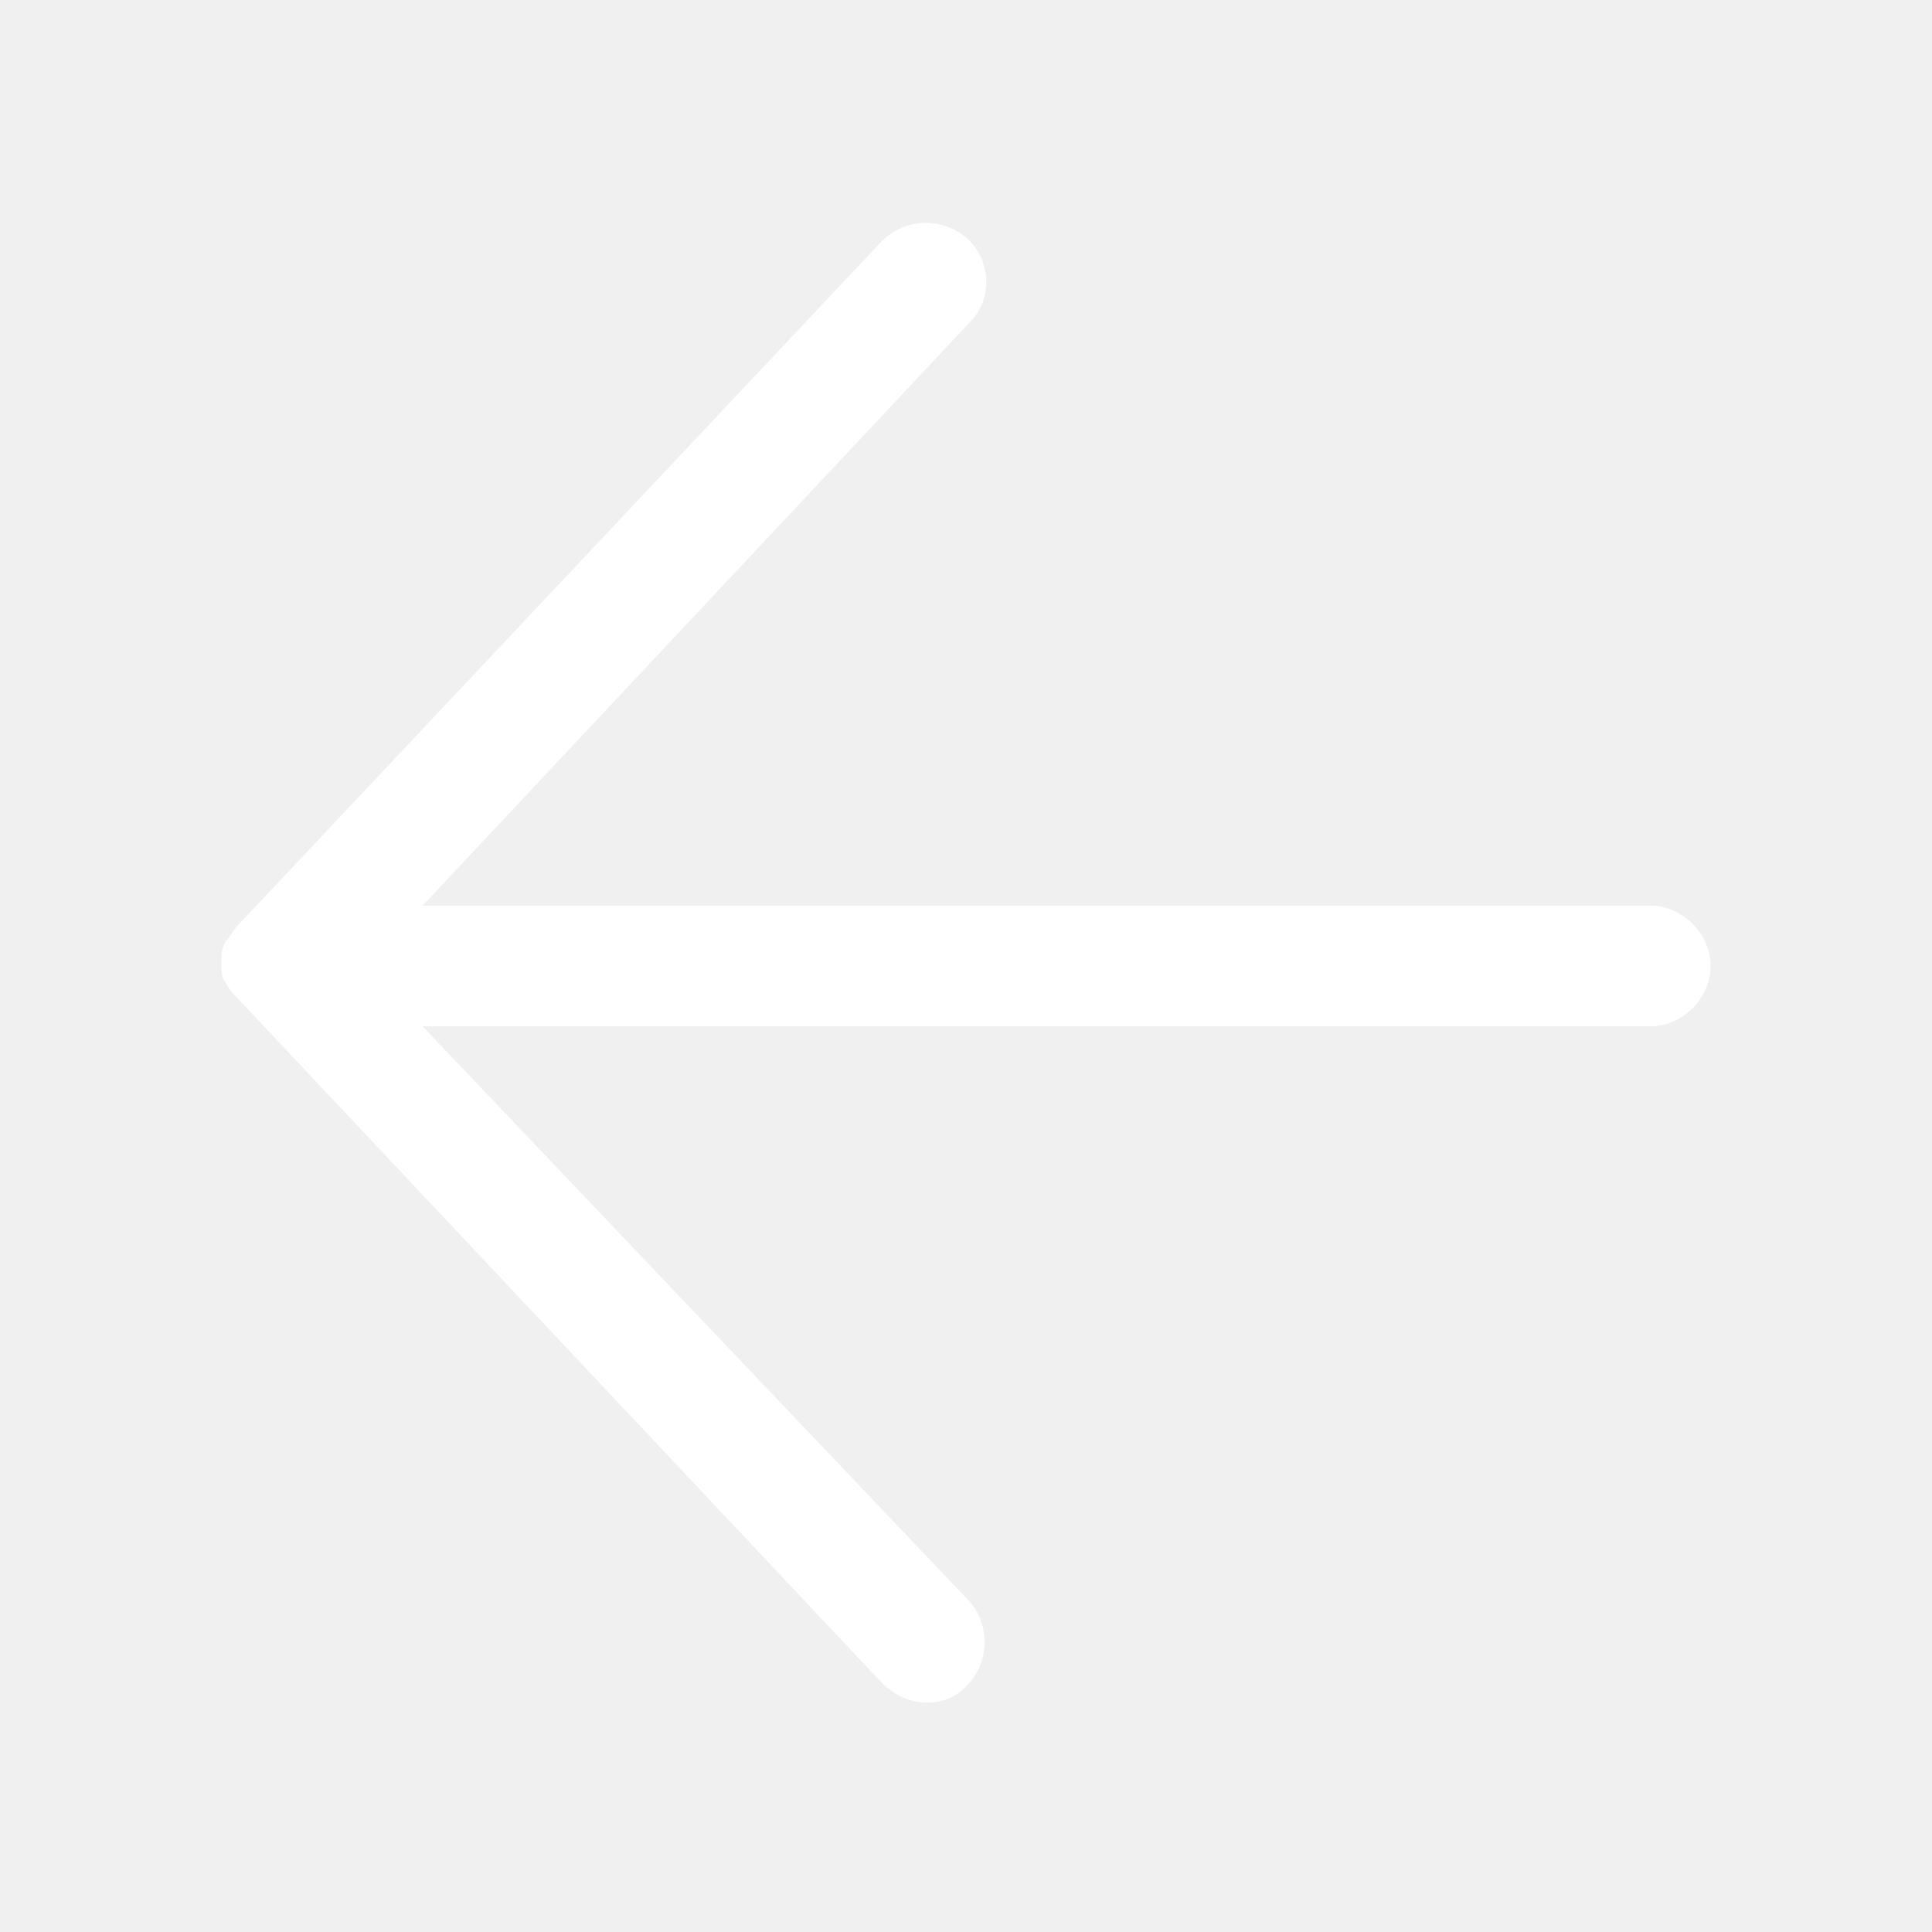
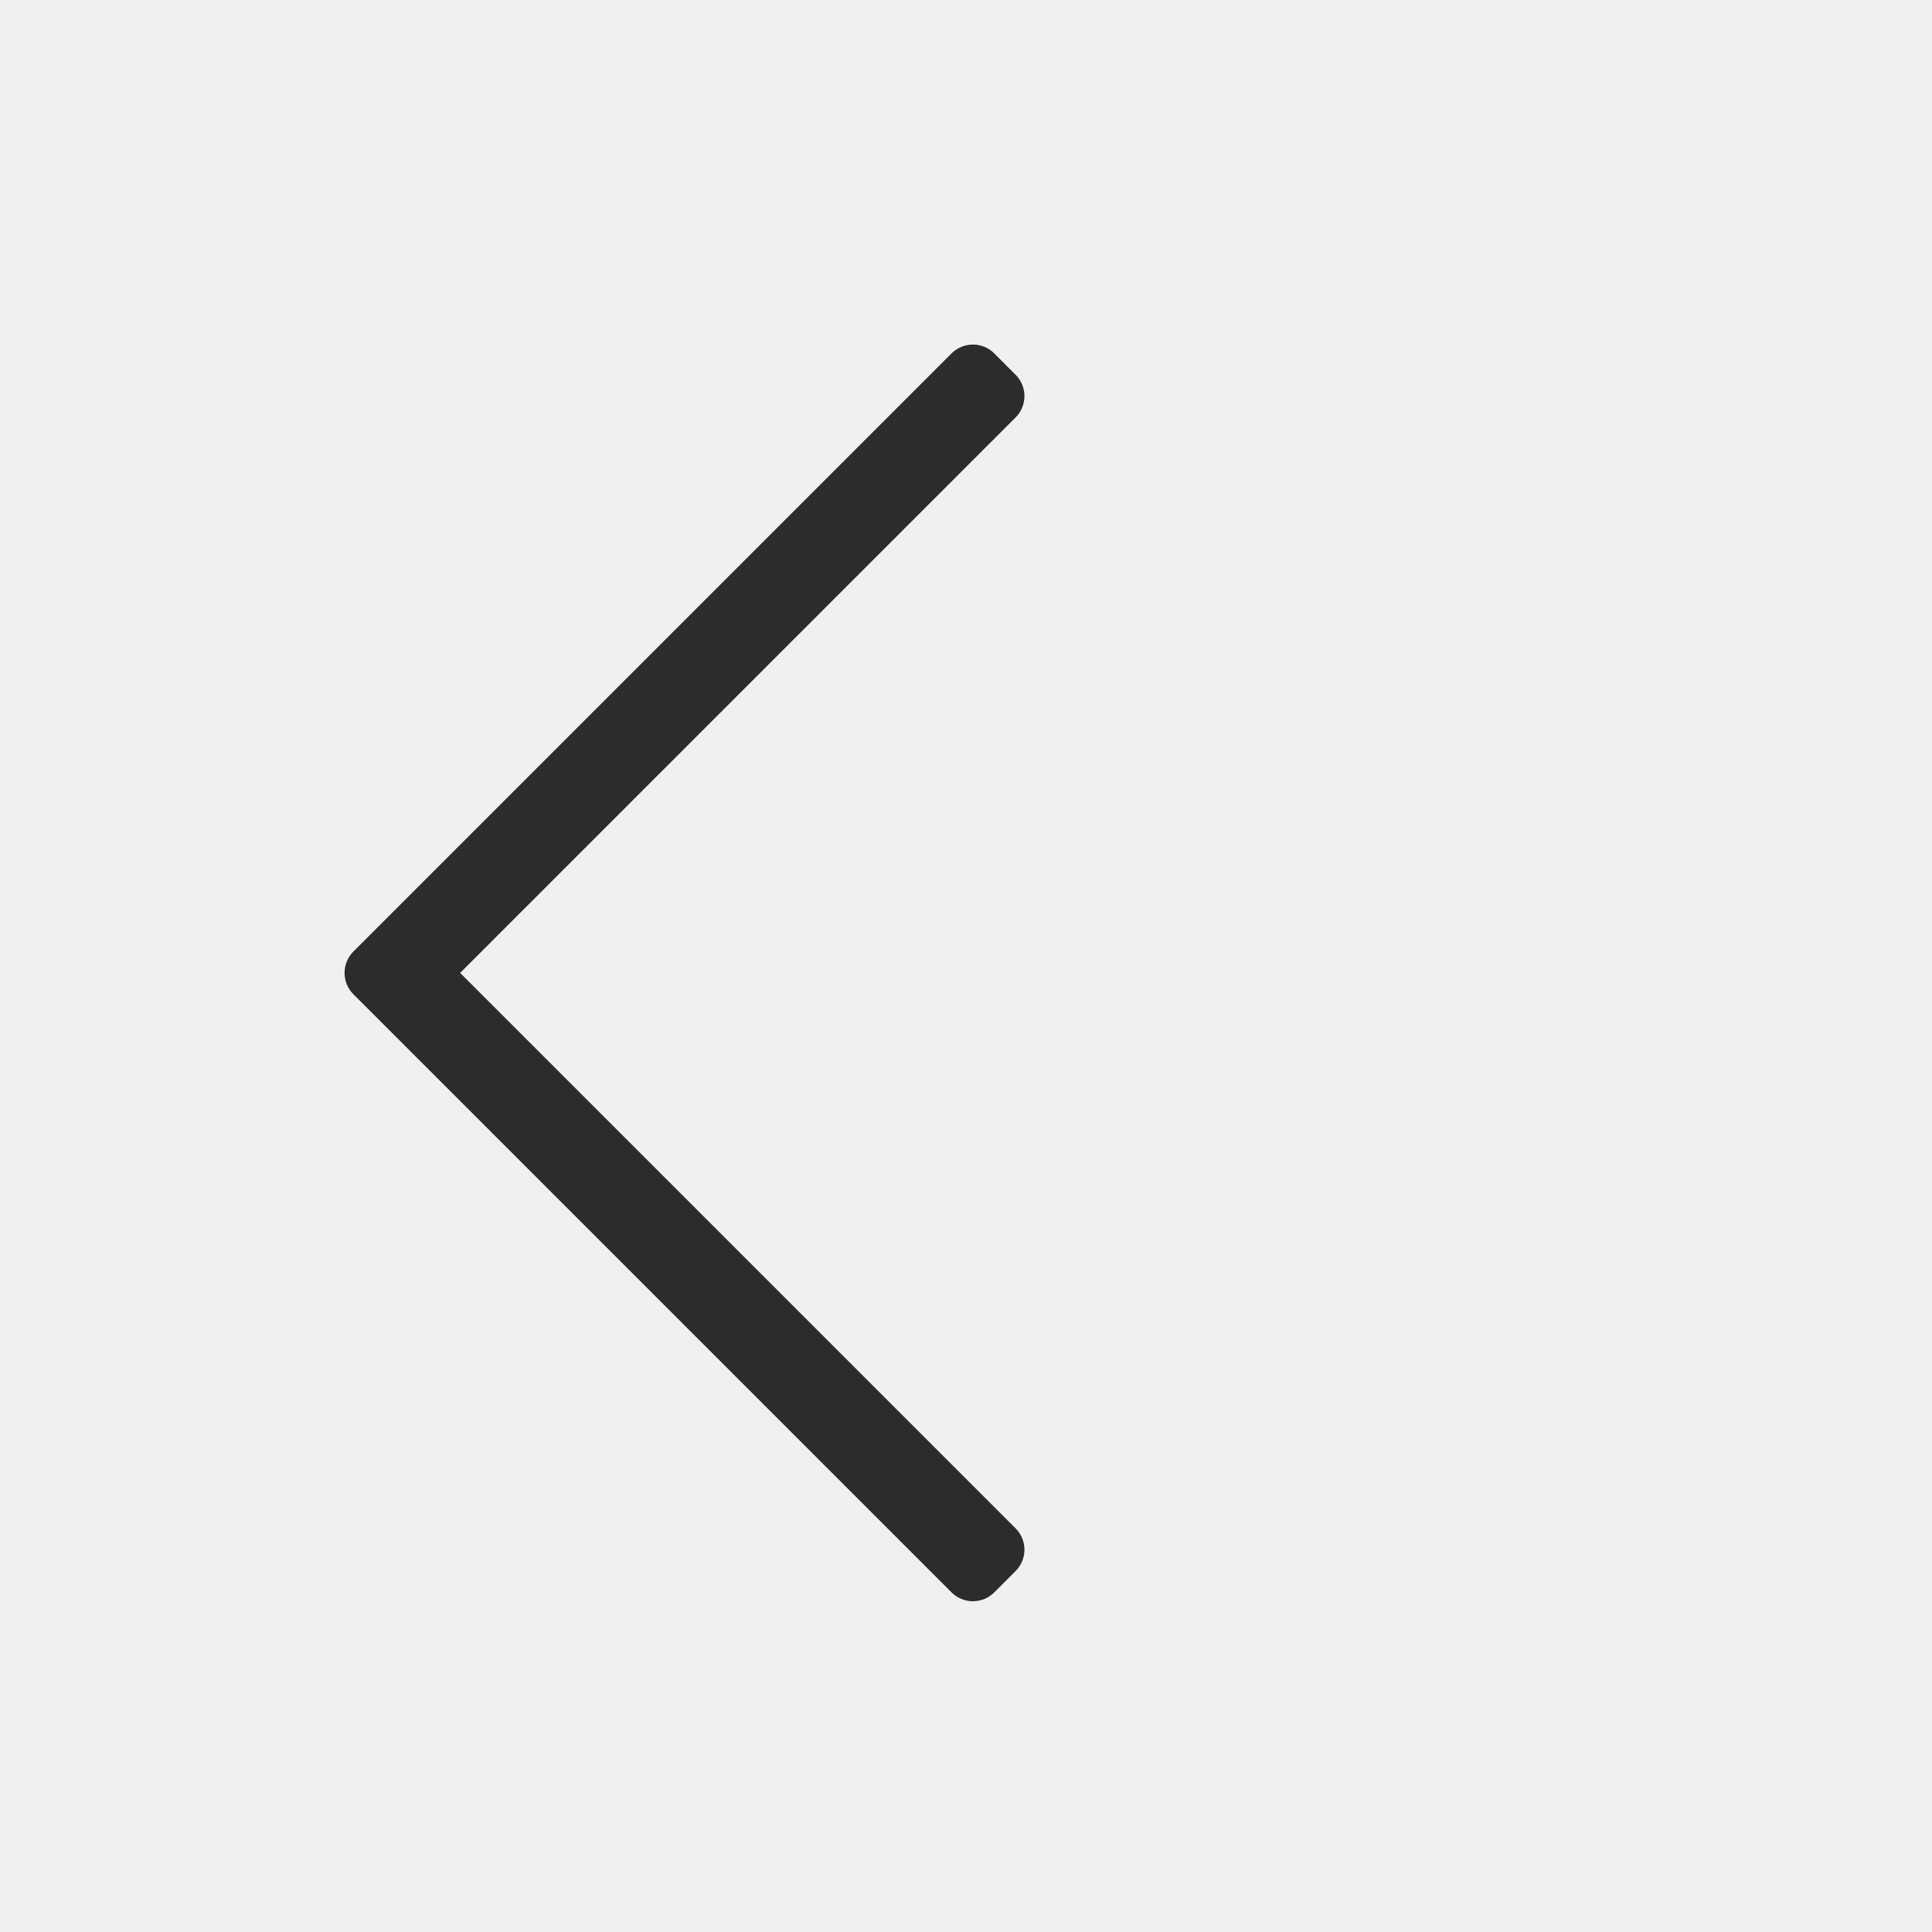
- <svg xmlns="http://www.w3.org/2000/svg" t="1667919578401" class="icon" viewBox="0 0 1024 1024" version="1.1" p-id="3251" width="32" height="32">
-   <path d="M874.667 480H224L514.133 170.667c12.8-12.8 10.667-34.133-2.133-44.8s-32-10.667-44.8 2.133l-341.333 362.667c-2.133 2.133-4.267 6.4-6.4 8.533-2.133 4.267-2.133 6.4-2.133 10.667s0 8.533 2.133 10.667c2.133 4.267 4.267 6.4 6.4 8.533l341.333 362.667c6.4 6.4 14.933 10.667 23.467 10.667 8.533 0 14.933-2.133 21.333-8.533 12.8-12.8 12.8-32 2.133-44.8L224 544H874.667c17.067 0 32-14.933 32-32s-14.933-32-32-32z" p-id="3252" fill="#ffffff" />
+ <svg xmlns="http://www.w3.org/2000/svg" t="1668147344343" class="icon" viewBox="0 0 1024 1024" version="1.1" p-id="3185" width="32" height="32">
+   <path d="M538.288 198.624l-11.312-11.312a16 16 0 0 0-22.64 0L187.312 504.336a16 16 0 0 0 0 22.64L504.336 844a16 16 0 0 0 22.64 0l11.312-11.312a16 16 0 0 0 0-22.624l-294.4-294.4 294.4-294.4a16 16 0 0 0 0-22.64z" p-id="3186" fill="#2c2c2c" />
</svg>
